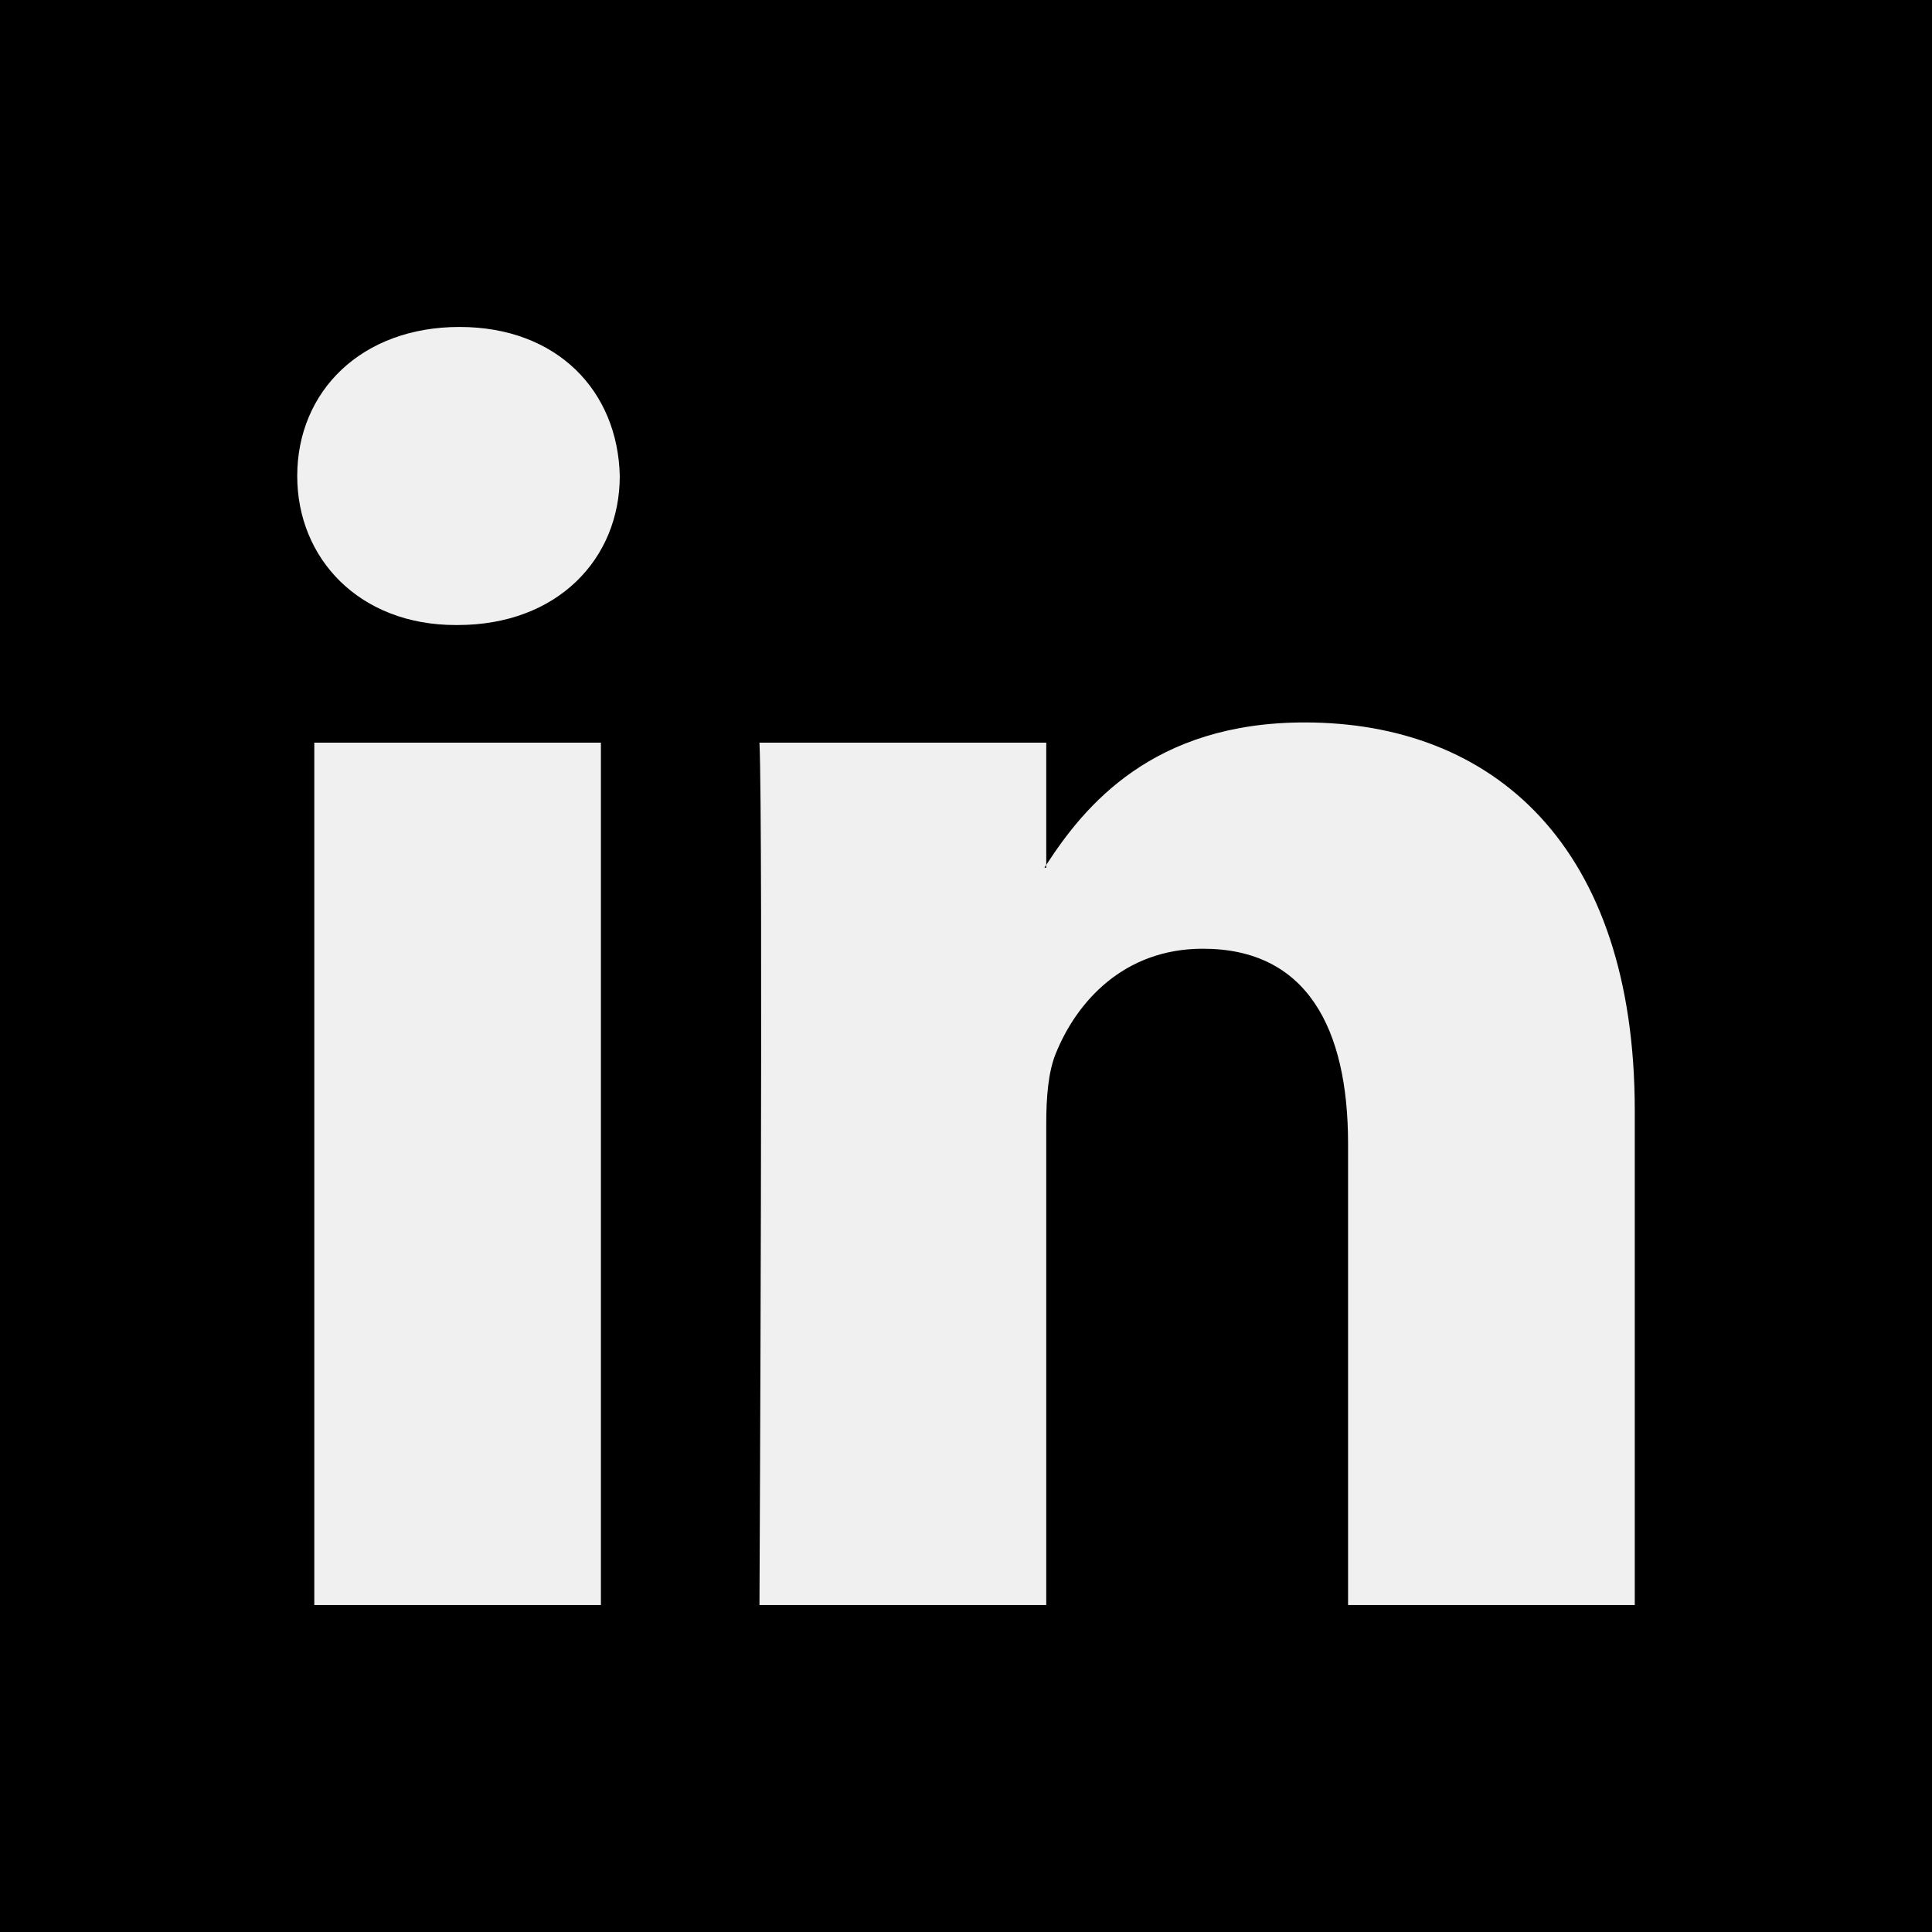
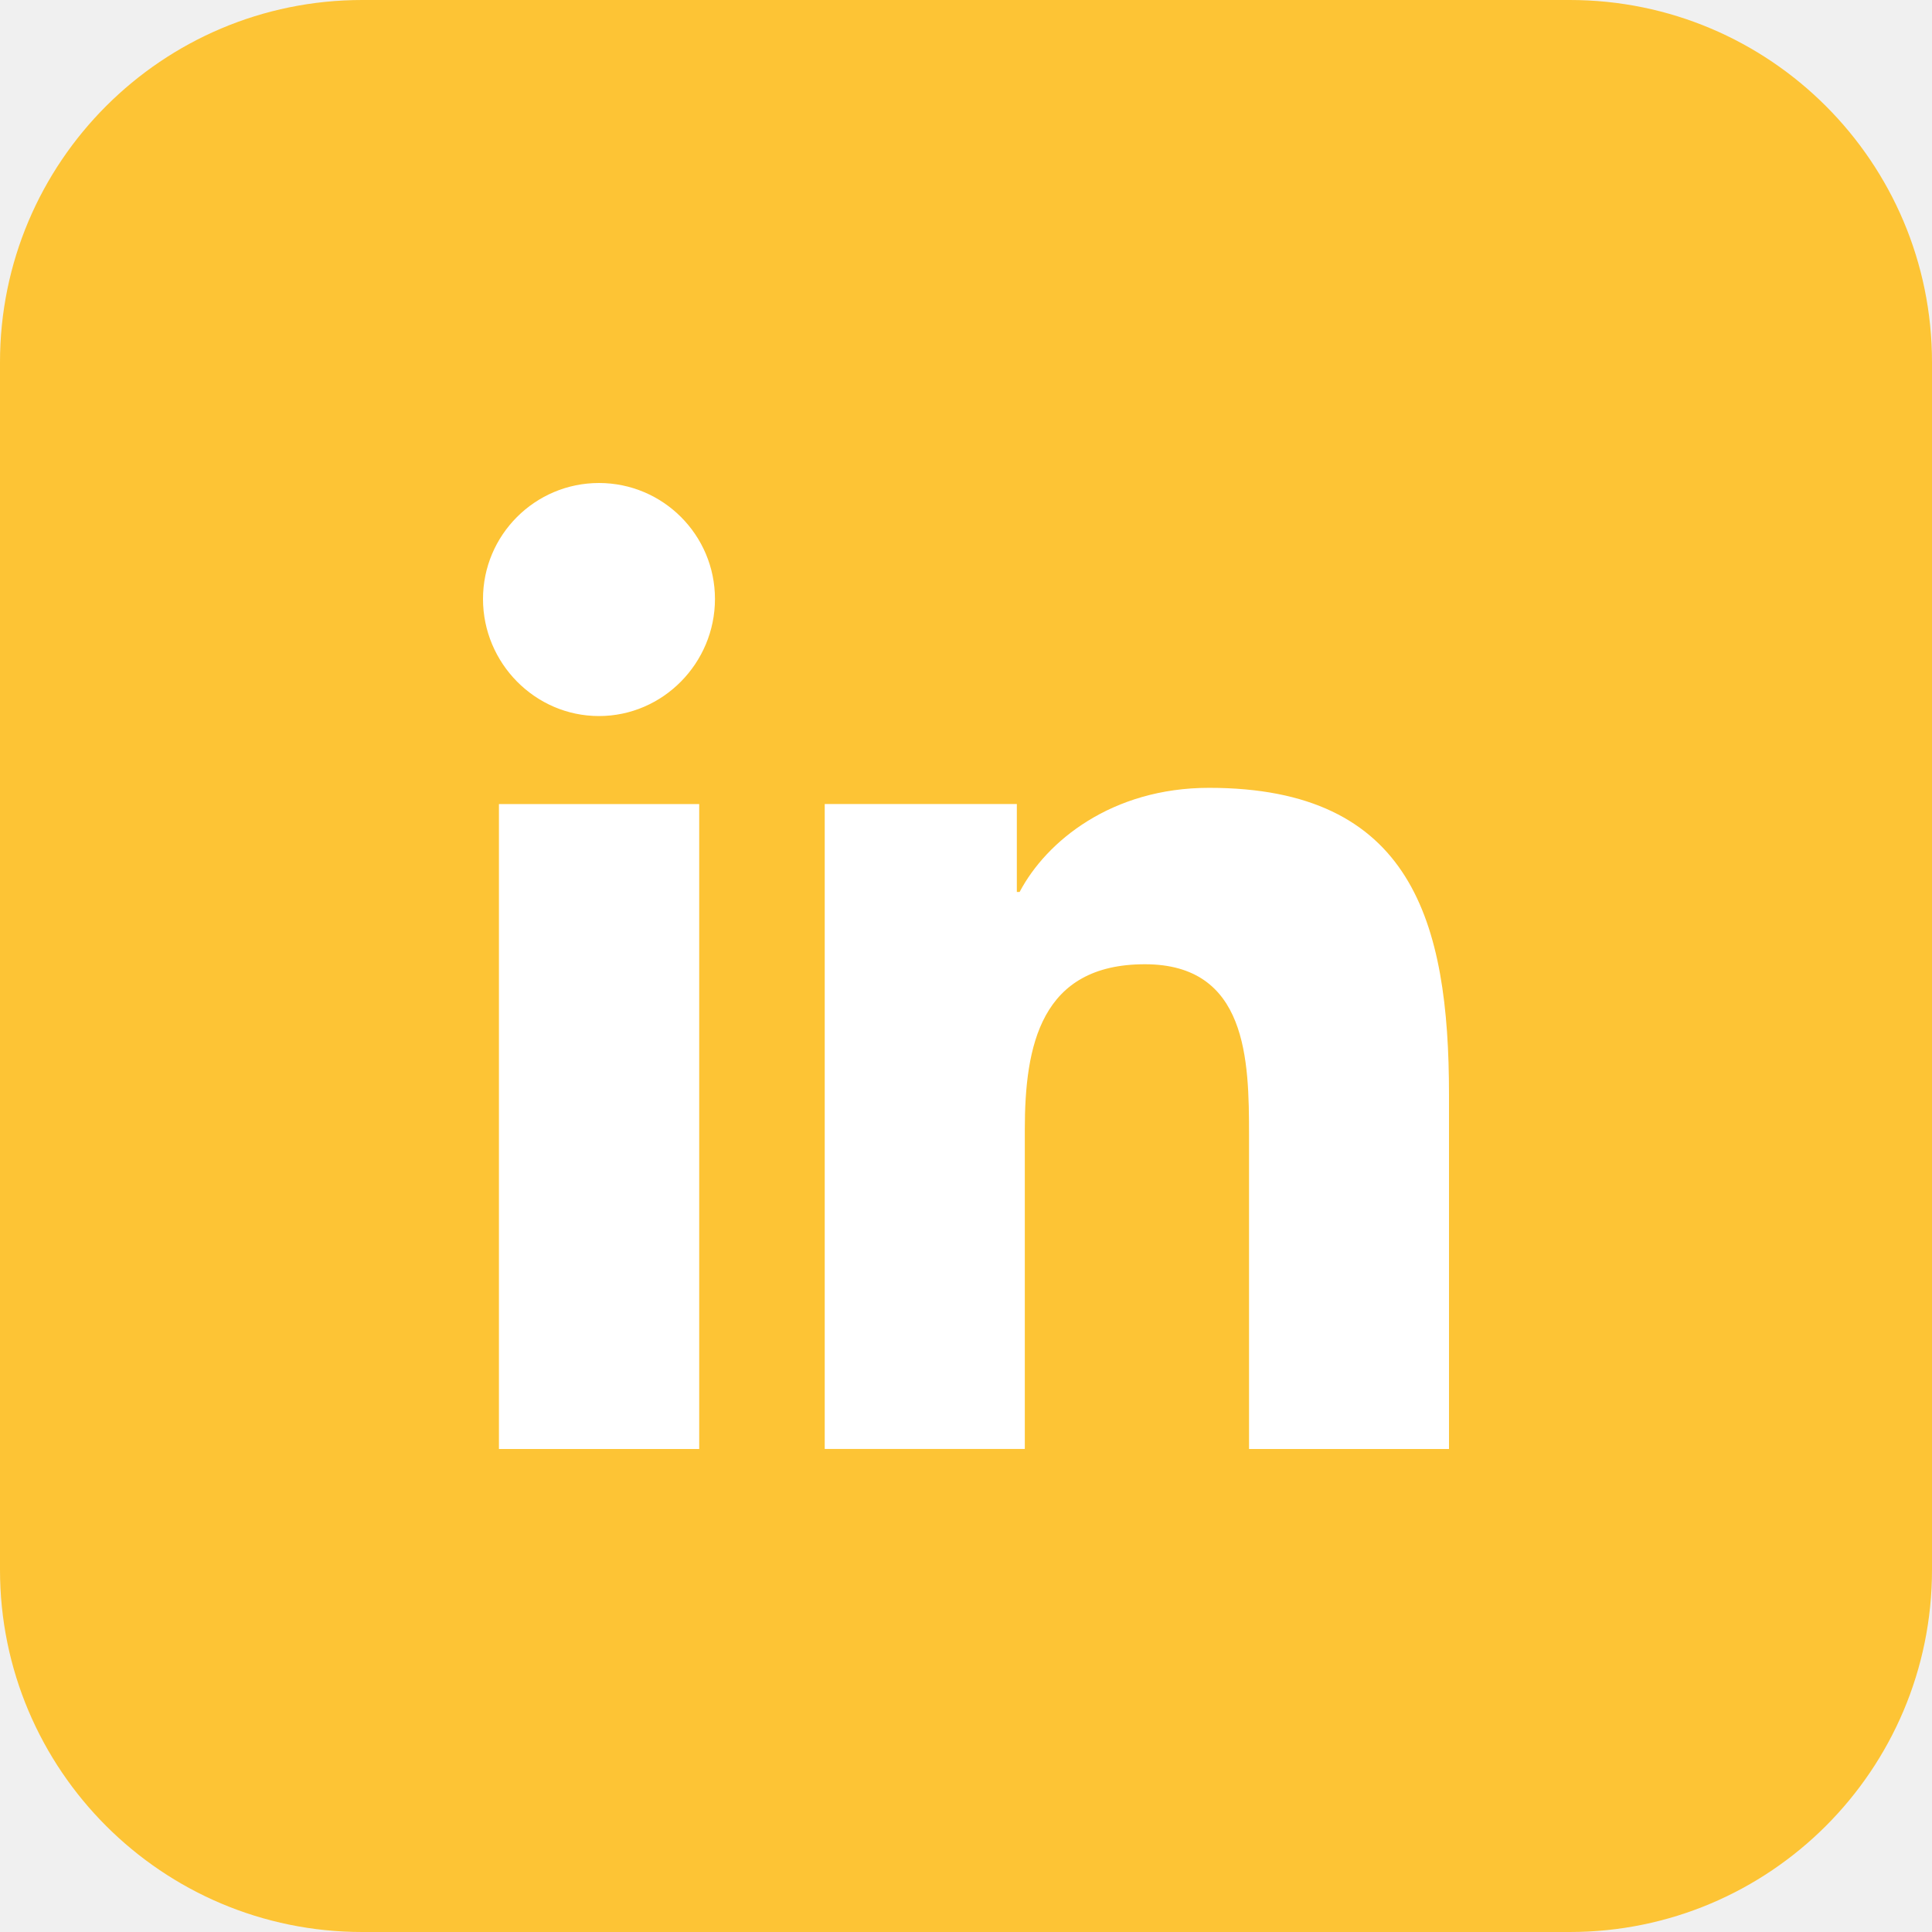
- <svg xmlns="http://www.w3.org/2000/svg" viewBox="0 0 455 455">
-   <g fill-rule="evenodd" clip-rule="evenodd">
-     <path d="M246.4 204.35v-.67c-.14.23-.32.45-.44.67h.44z" />
-     <path d="M0 0v455h455V0H0zm141.52 378h-67.5V174.9h67.5V378zM107.77 147.2h-.45c-22.64 0-37.32-15.6-37.32-35.1 0-19.93 15.1-35.1 38.21-35.1s37.31 15.17 37.75 35.1c0 19.5-14.64 35.1-38.2 35.1zM385 378h-67.52V269.35c0-27.3-9.76-45.92-34.2-45.92-18.66 0-29.75 12.54-34.64 24.69-1.78 4.34-2.24 10.37-2.24 16.46V378h-67.54s.9-184.04 0-203.1h67.54v28.79c8.97-13.81 24.99-33.55 60.86-33.55 44.43 0 77.74 29.02 77.74 91.4V378z" />
+ <svg xmlns="http://www.w3.org/2000/svg" id="Bold" enable-background="new 0 0 32 32" height="512" viewBox="0 0 32 32" width="512">
+   <path d="m26 32h-20c-3.314 0-6-2.686-6-6v-20c0-3.314 2.686-6 6-6h20c3.314 0 6 2.686 6 6v20c0 3.314-2.686 6-6 6z" fill="#fdc435" />
+   <path d="m23.996 24 .004-.001v-5.868c0-2.871-.618-5.082-3.974-5.082-1.613 0-2.696.885-3.138 1.725h-.046v-1.457h-3.182v10.682h3.314v-5.289c0-1.393.264-2.739 1.989-2.739 1.699 0 1.725 1.589 1.725 2.829v5.2z" fill="#ffffff" />
+   <g fill="#ffffff">
+     <path d="m8.264 13.318h3.317v10.682h-3.317z" />
+     <path d="m9.921 8c-1.06 0-1.921.861-1.921 1.921 0 1.061.861 1.939 1.921 1.939s1.921-.878 1.921-1.939c0-1.06-.861-1.921-1.921-1.921z" />
  </g>
</svg>
